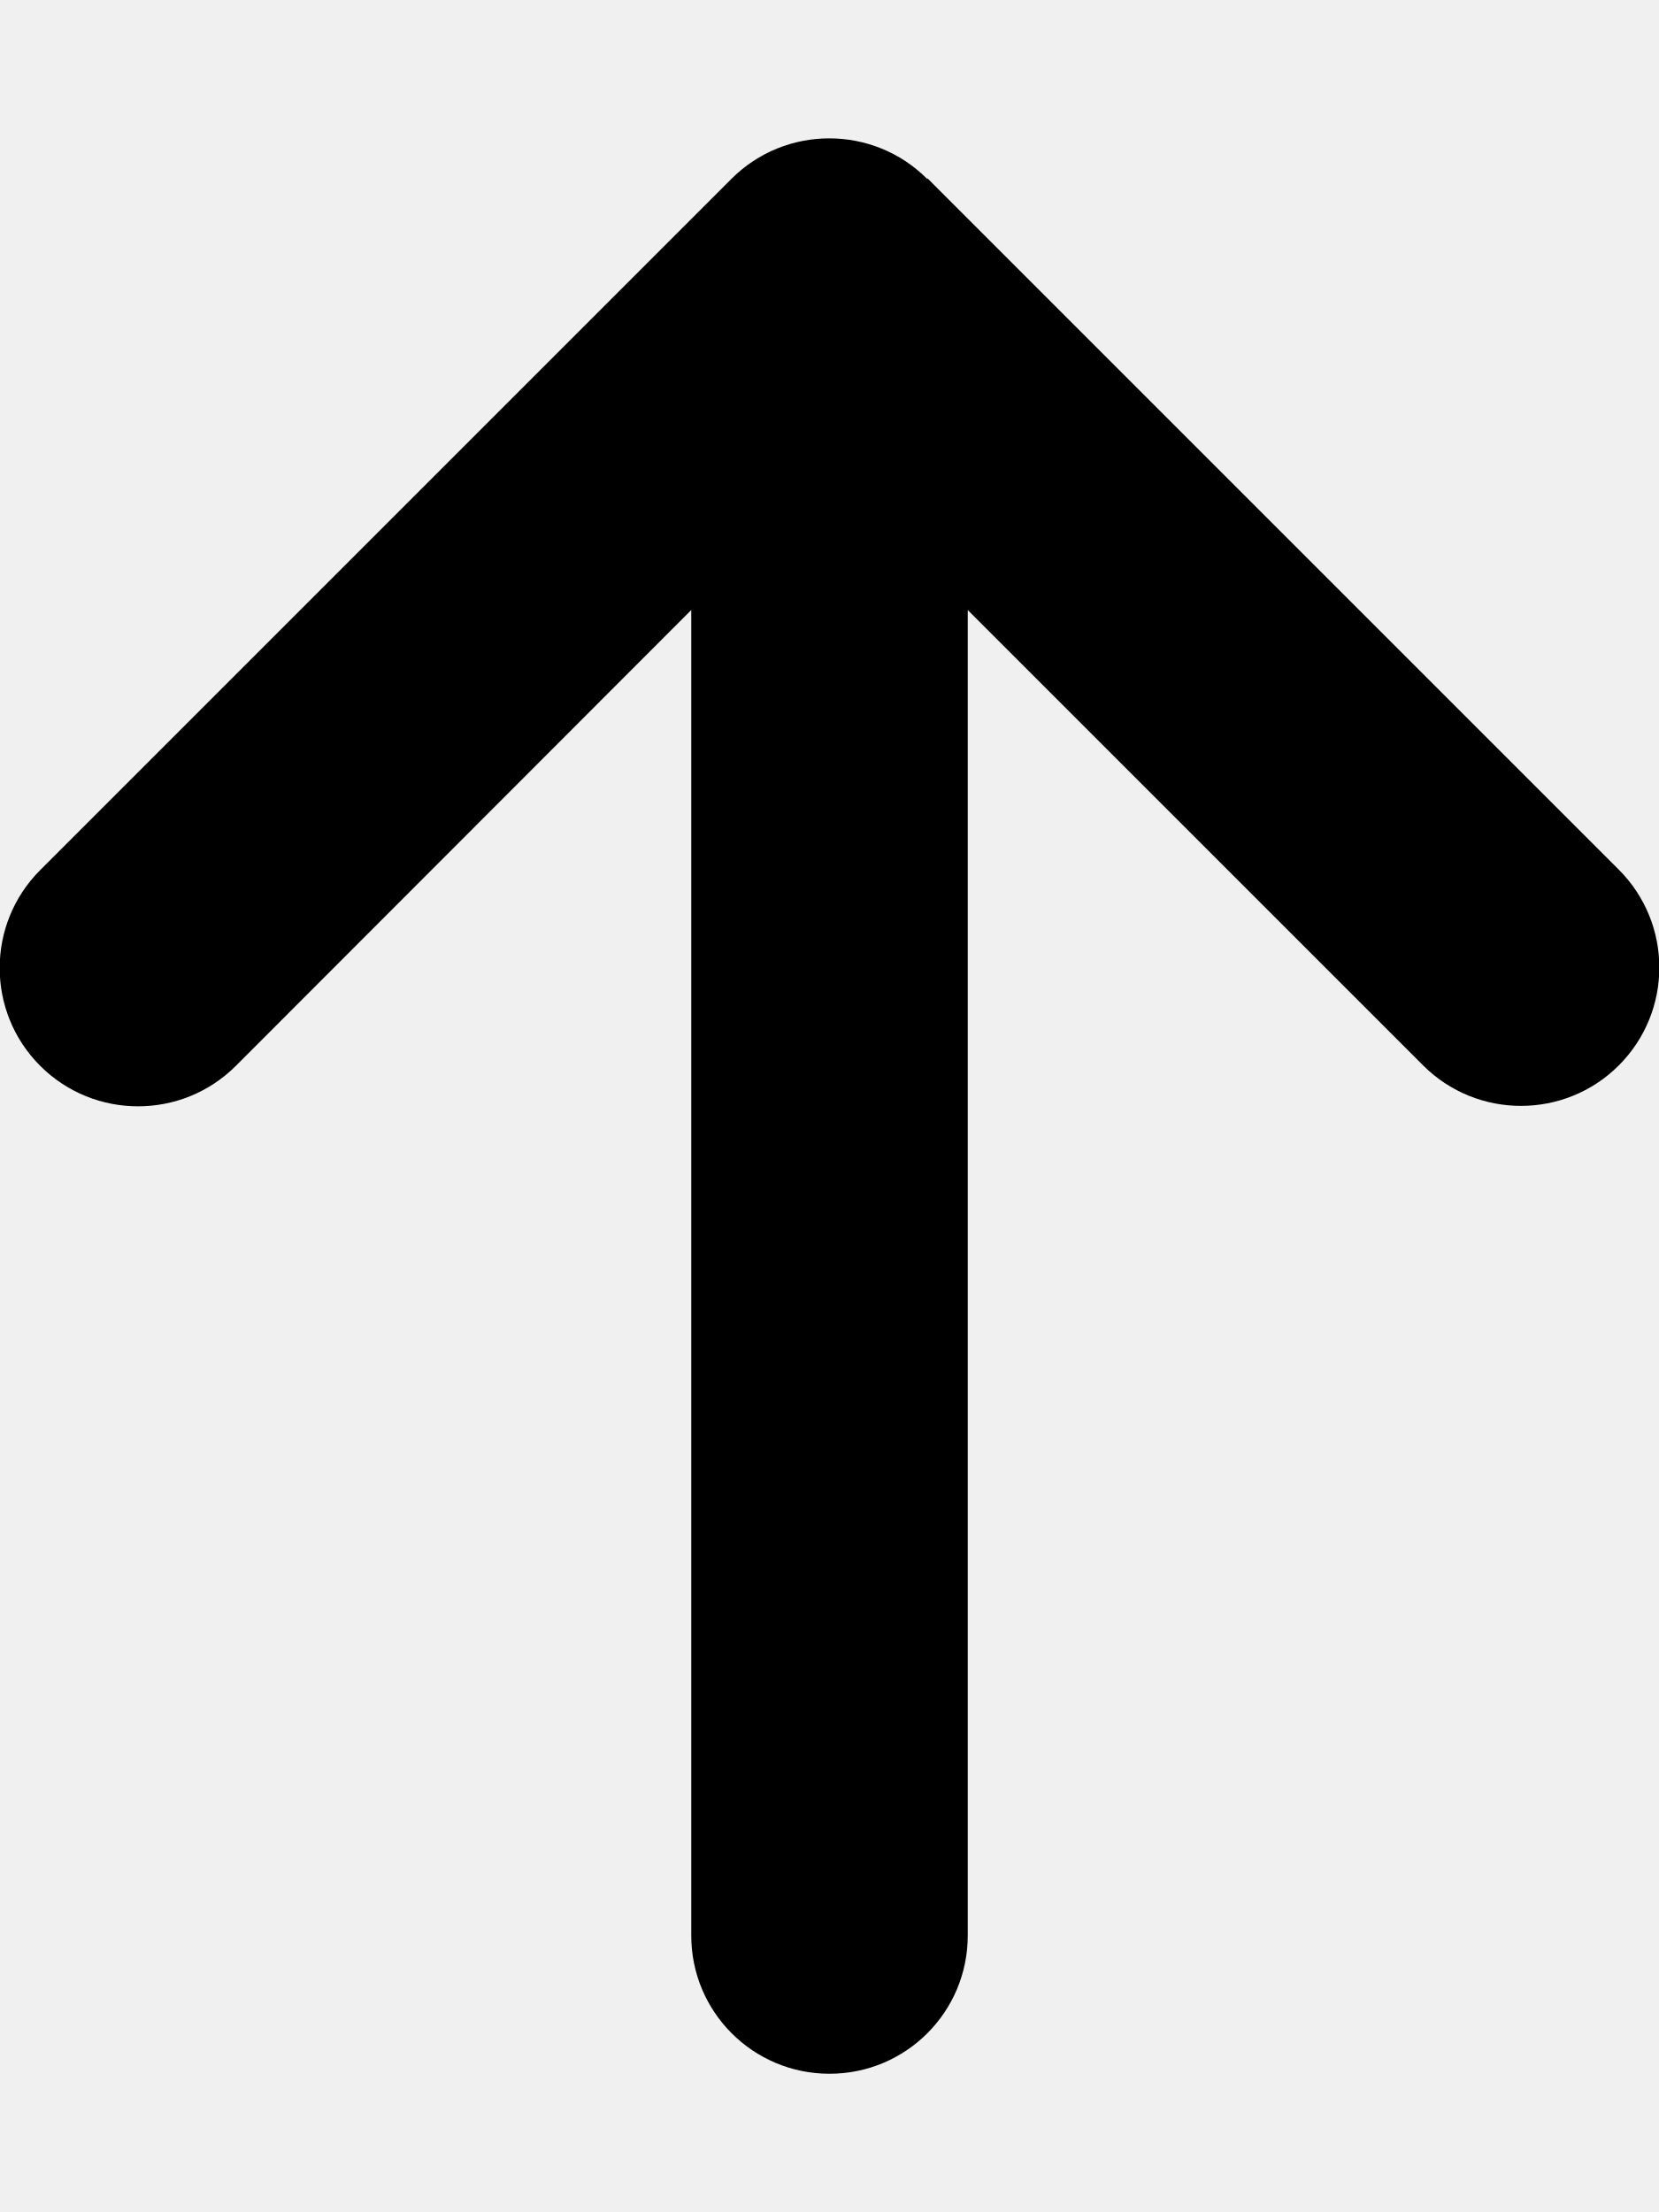
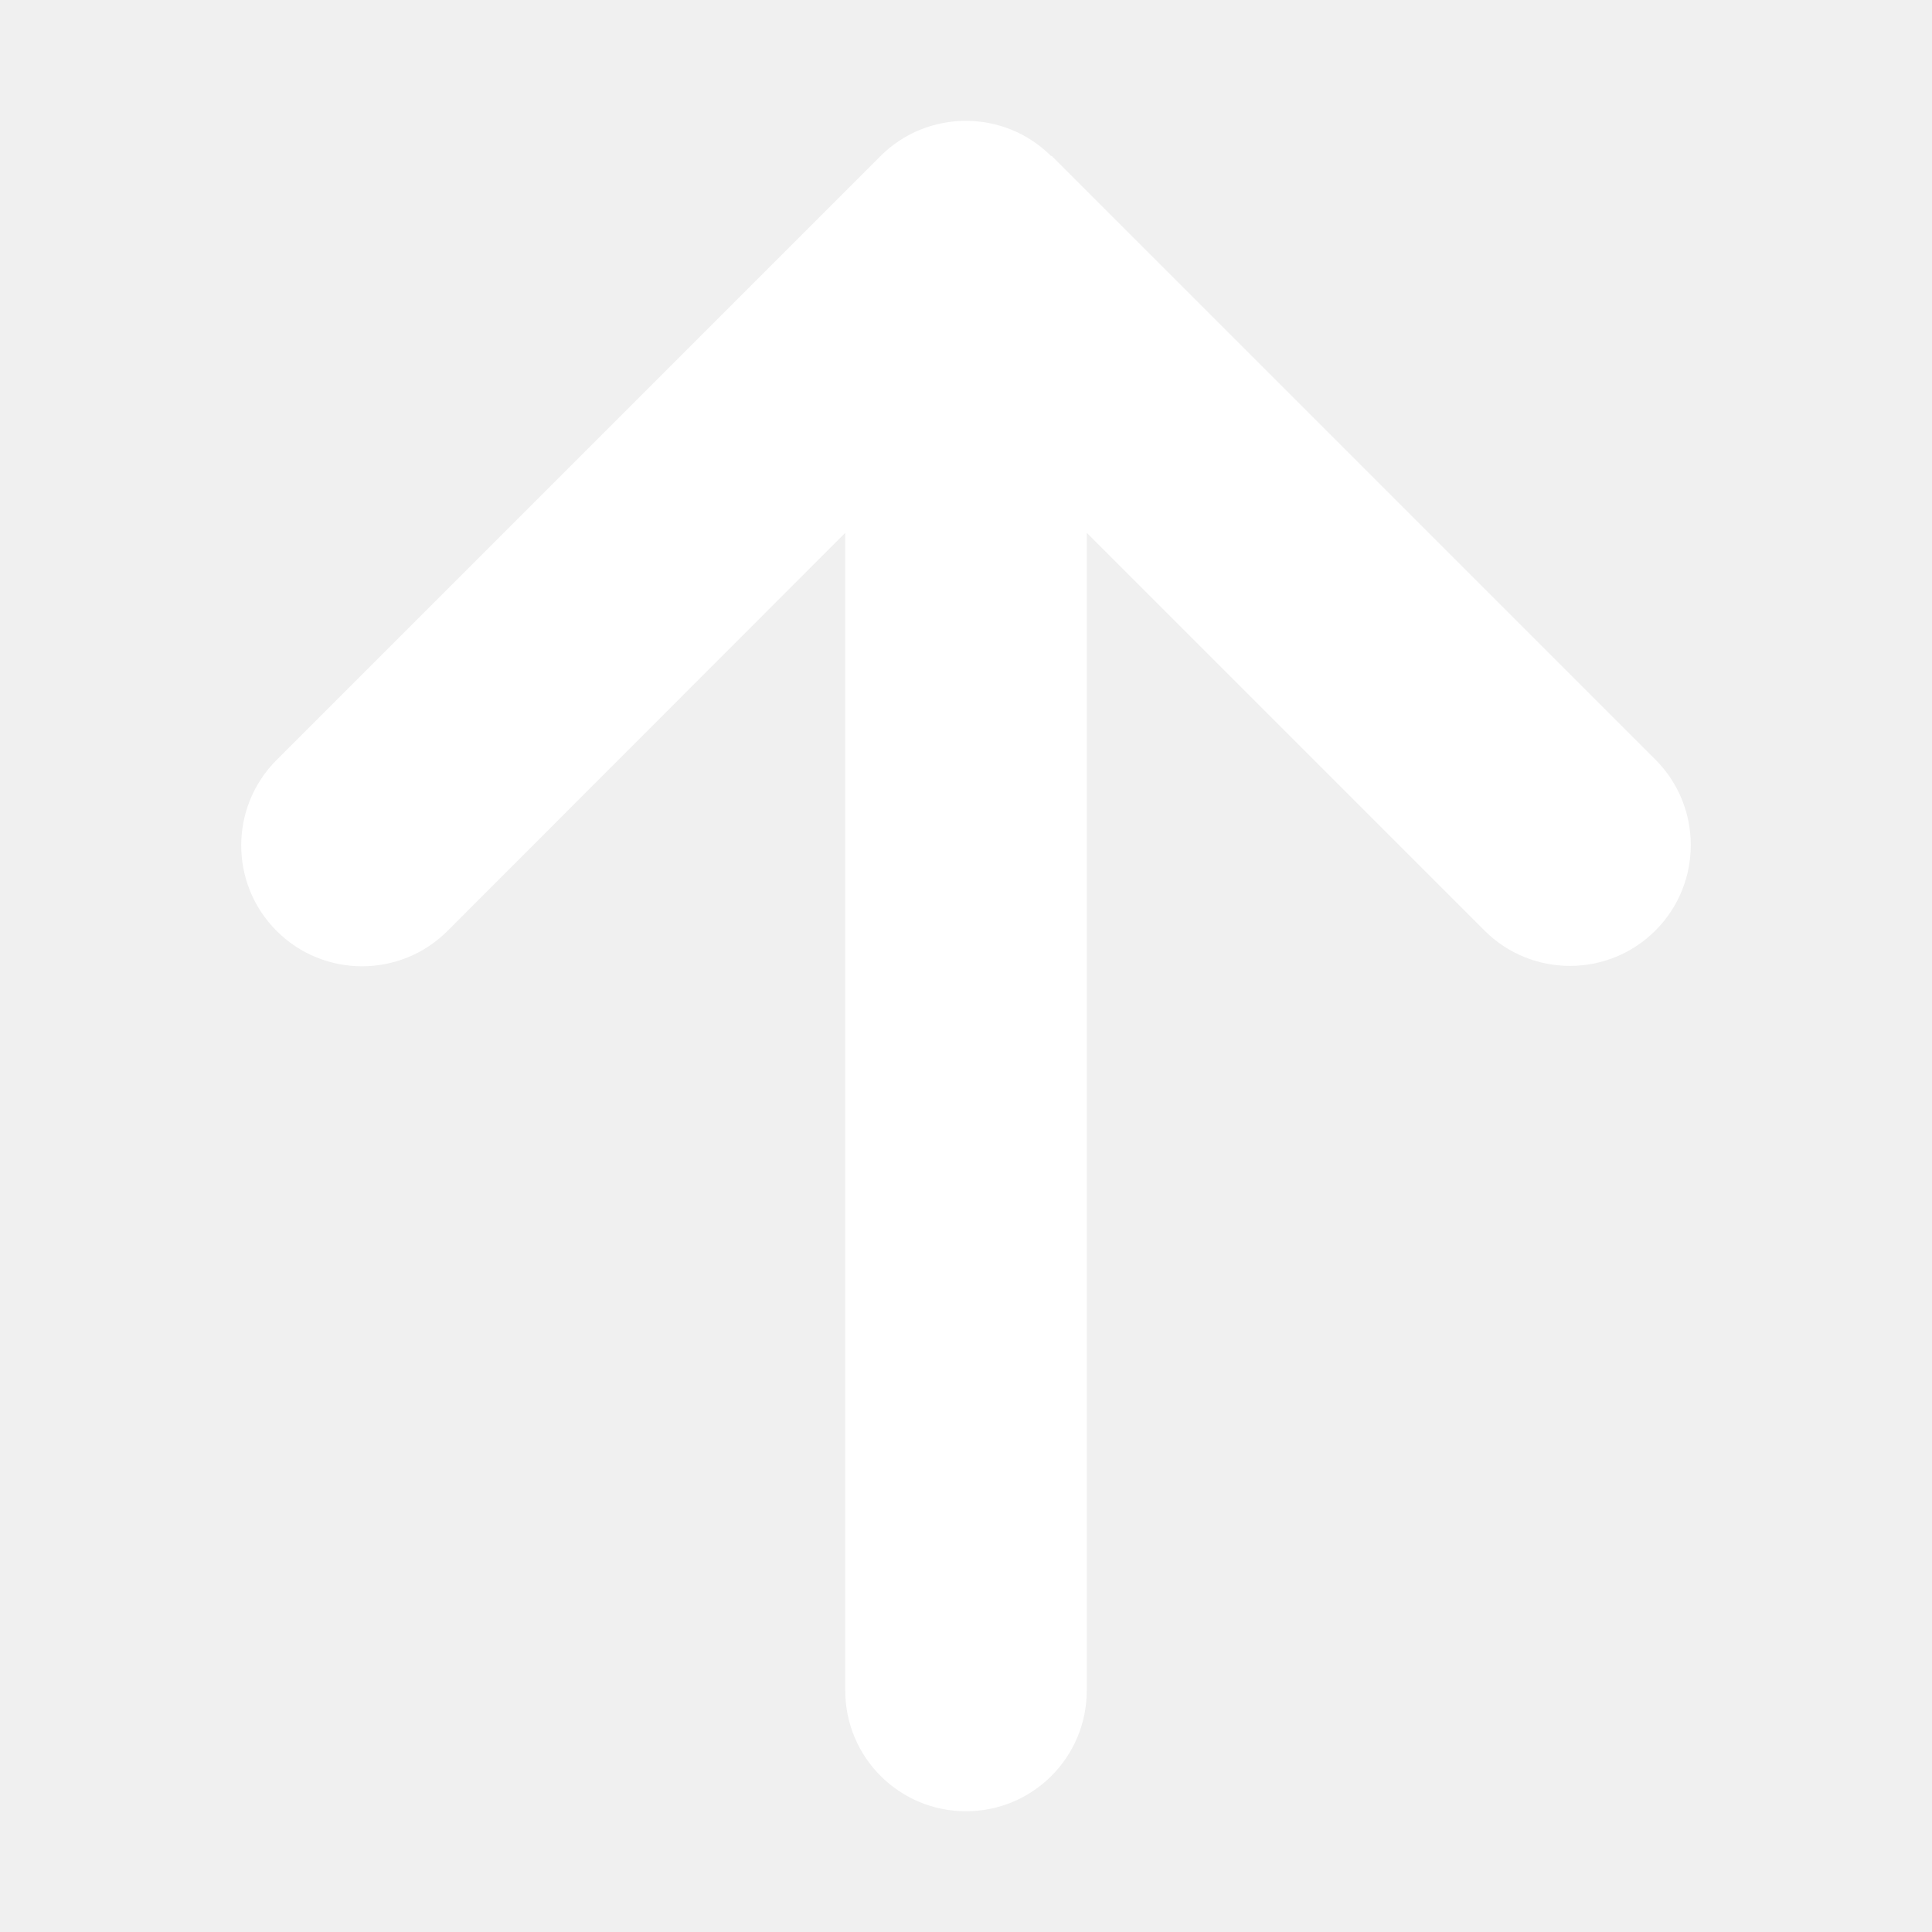
- <svg xmlns="http://www.w3.org/2000/svg" viewBox="0 0 384 512">
-   <path d="M214.6 41.4c-12.5-12.5-32.8-12.5-45.3 0l-160 160c-12.5 12.5-12.5 32.8 0 45.3s32.8 12.5 45.3 0L160 141.2V448c0 17.7 14.3 32 32 32s32-14.3 32-32V141.2L329.4 246.6c12.5 12.5 32.8 12.5 45.3 0s12.5-32.8 0-45.3l-160-160z" />
+ <svg xmlns="http://www.w3.org/2000/svg" viewBox="0 0 384 512" width="24" height="24">
+   <path d="M214.6 41.4c-12.5-12.5-32.8-12.5-45.3 0l-160 160c-12.5 12.5-12.5 32.8 0 45.3s32.8 12.5 45.3 0L160 141.2V448c0 17.7 14.3 32 32 32s32-14.3 32-32V141.2L329.4 246.6c12.5 12.5 32.8 12.5 45.3 0s12.5-32.8 0-45.3l-160-160z" fill="#FFFFFF" />
</svg>
